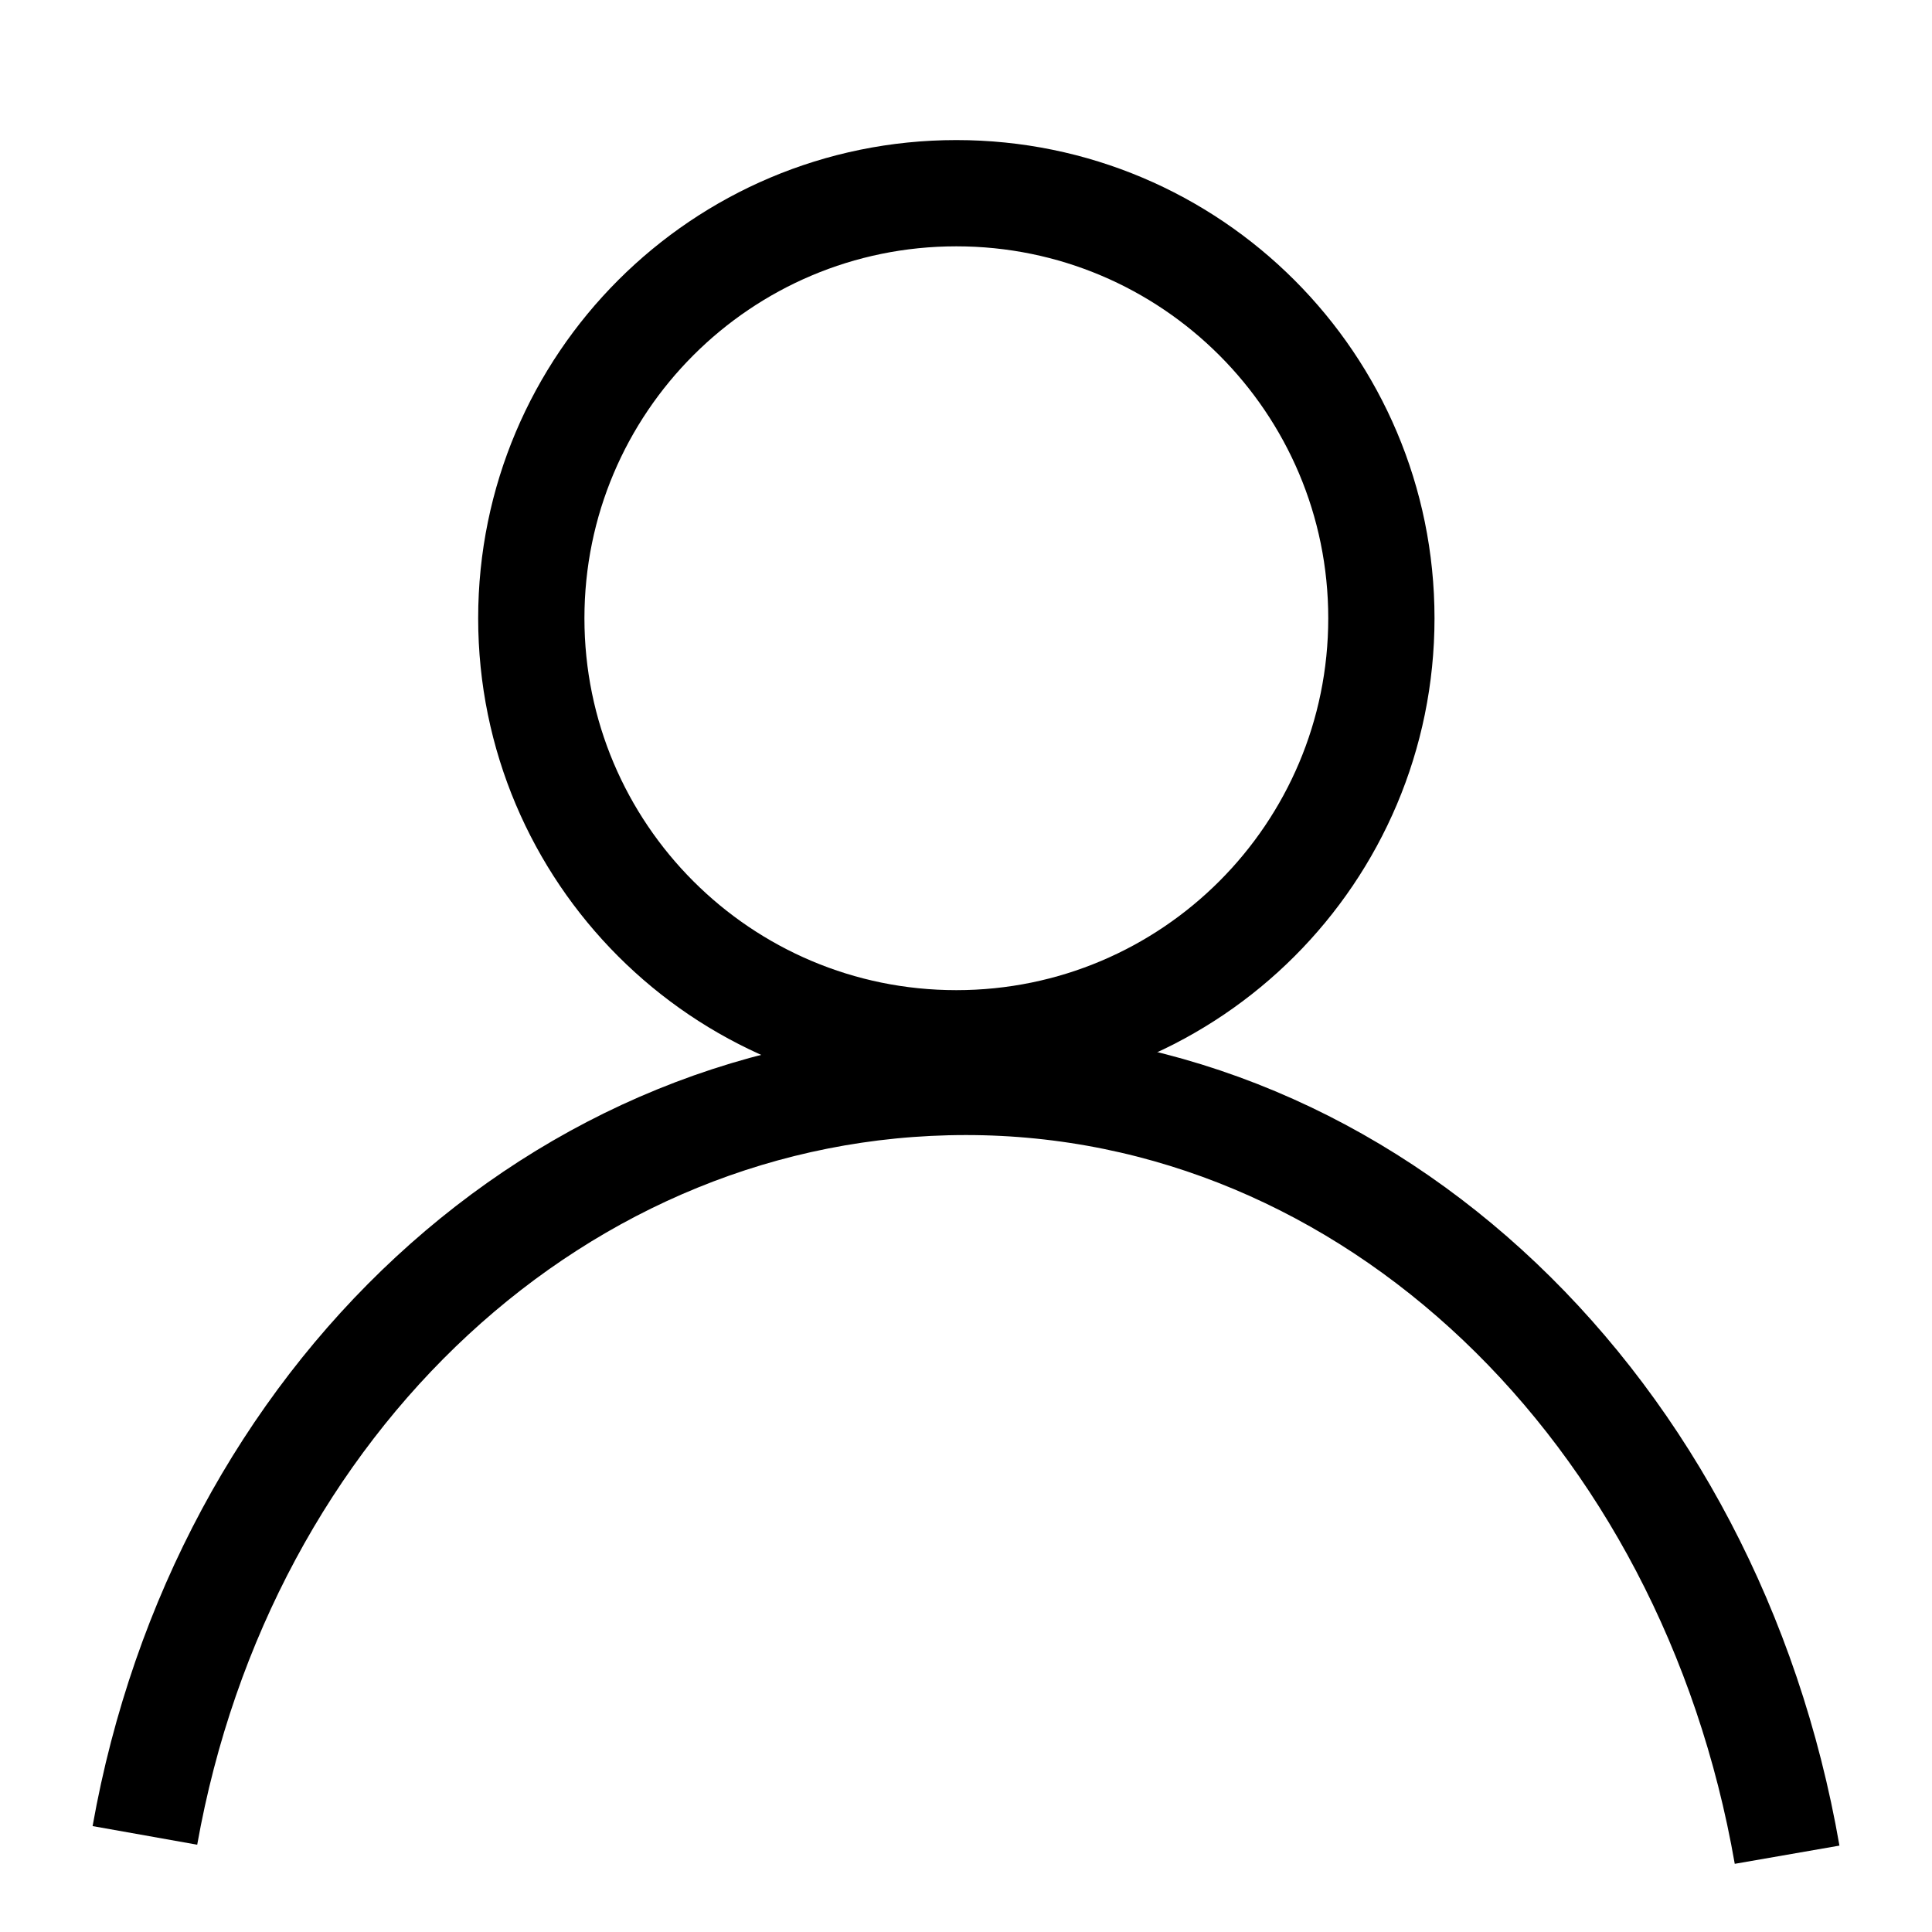
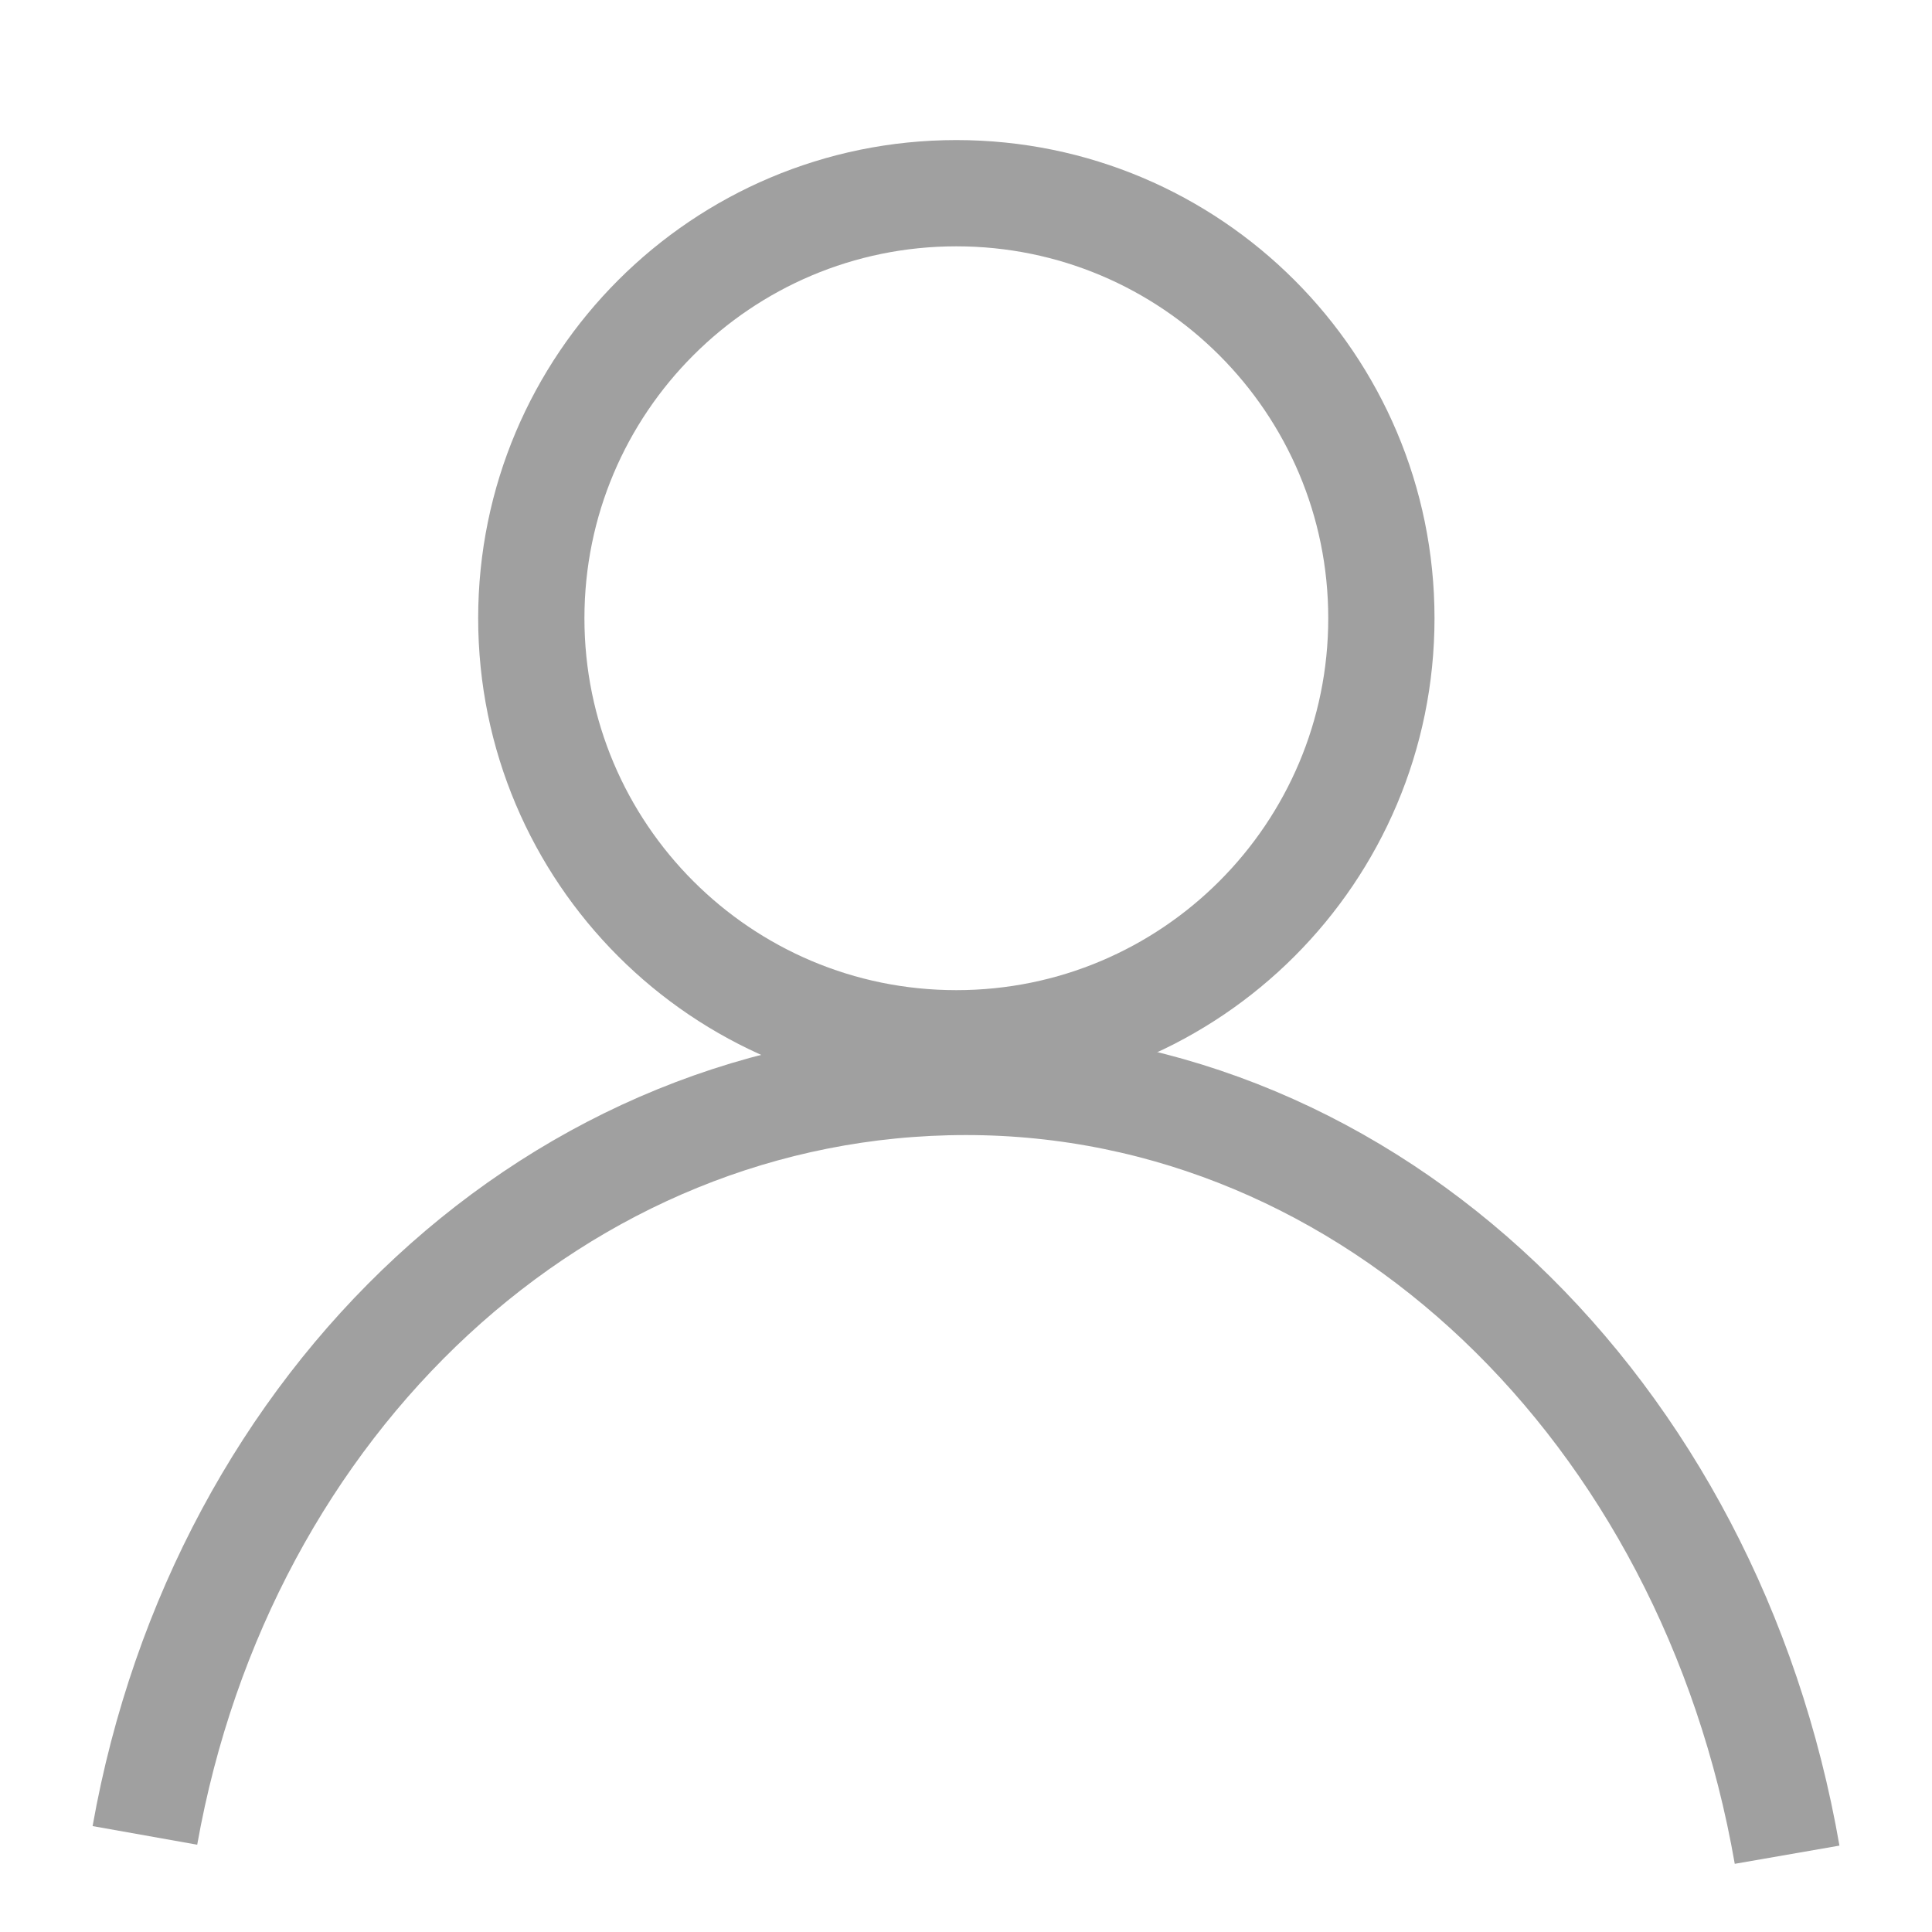
<svg xmlns="http://www.w3.org/2000/svg" width="32" height="32" viewBox="0 0 20 20">
-   <circle fill="none" stroke="#000" stroke-width="1.1" cx="9.9" cy="6.4" r="4.4" />
-   <path fill="none" stroke="#000" stroke-width="1.1" d="M1.5,19 C2.3,14.5 5.8,11.2 10,11.2 C14.2,11.2 17.7,14.6 18.5,19.2" />
+   <circle fill="none" stroke="#a0a0a0" stroke-width="1.1" cx="9.9" cy="6.4" r="4.4" />
+   <path fill="none" stroke="#a0a0a0" stroke-width="1.1" d="M1.5,19 C2.3,14.5 5.8,11.2 10,11.2 C14.2,11.2 17.7,14.6 18.5,19.2">
+ </path>
</svg>
